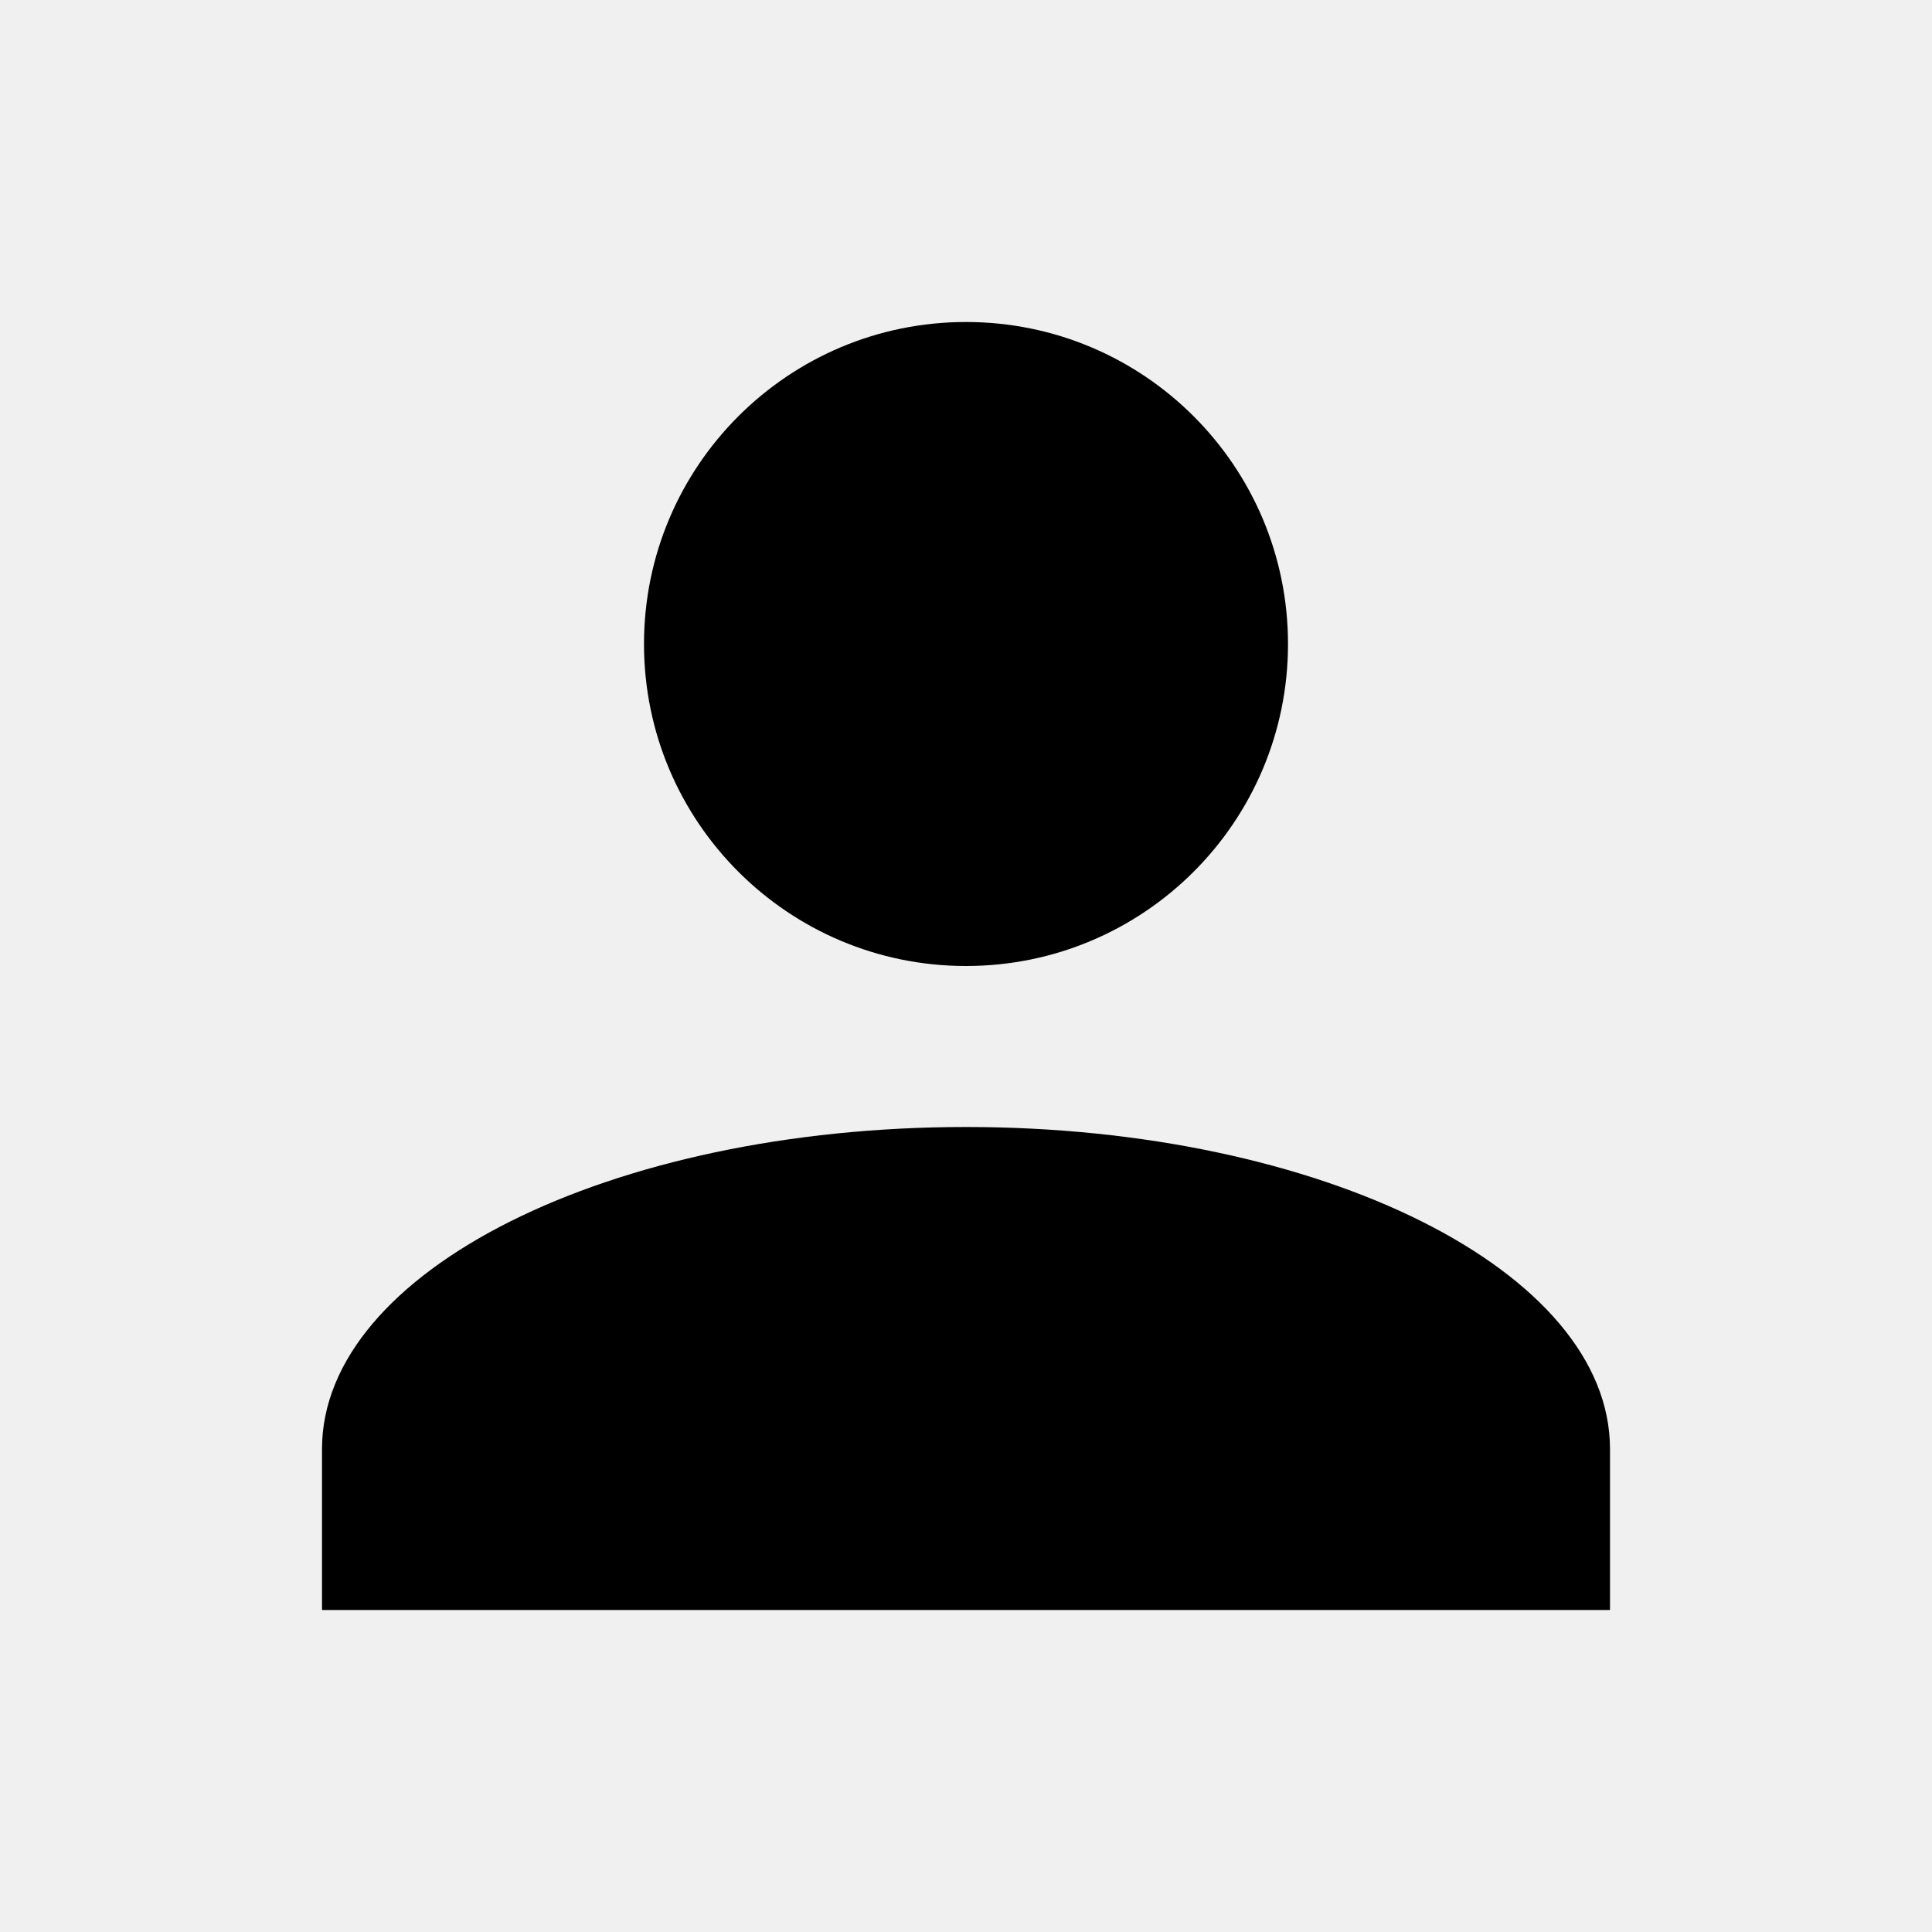
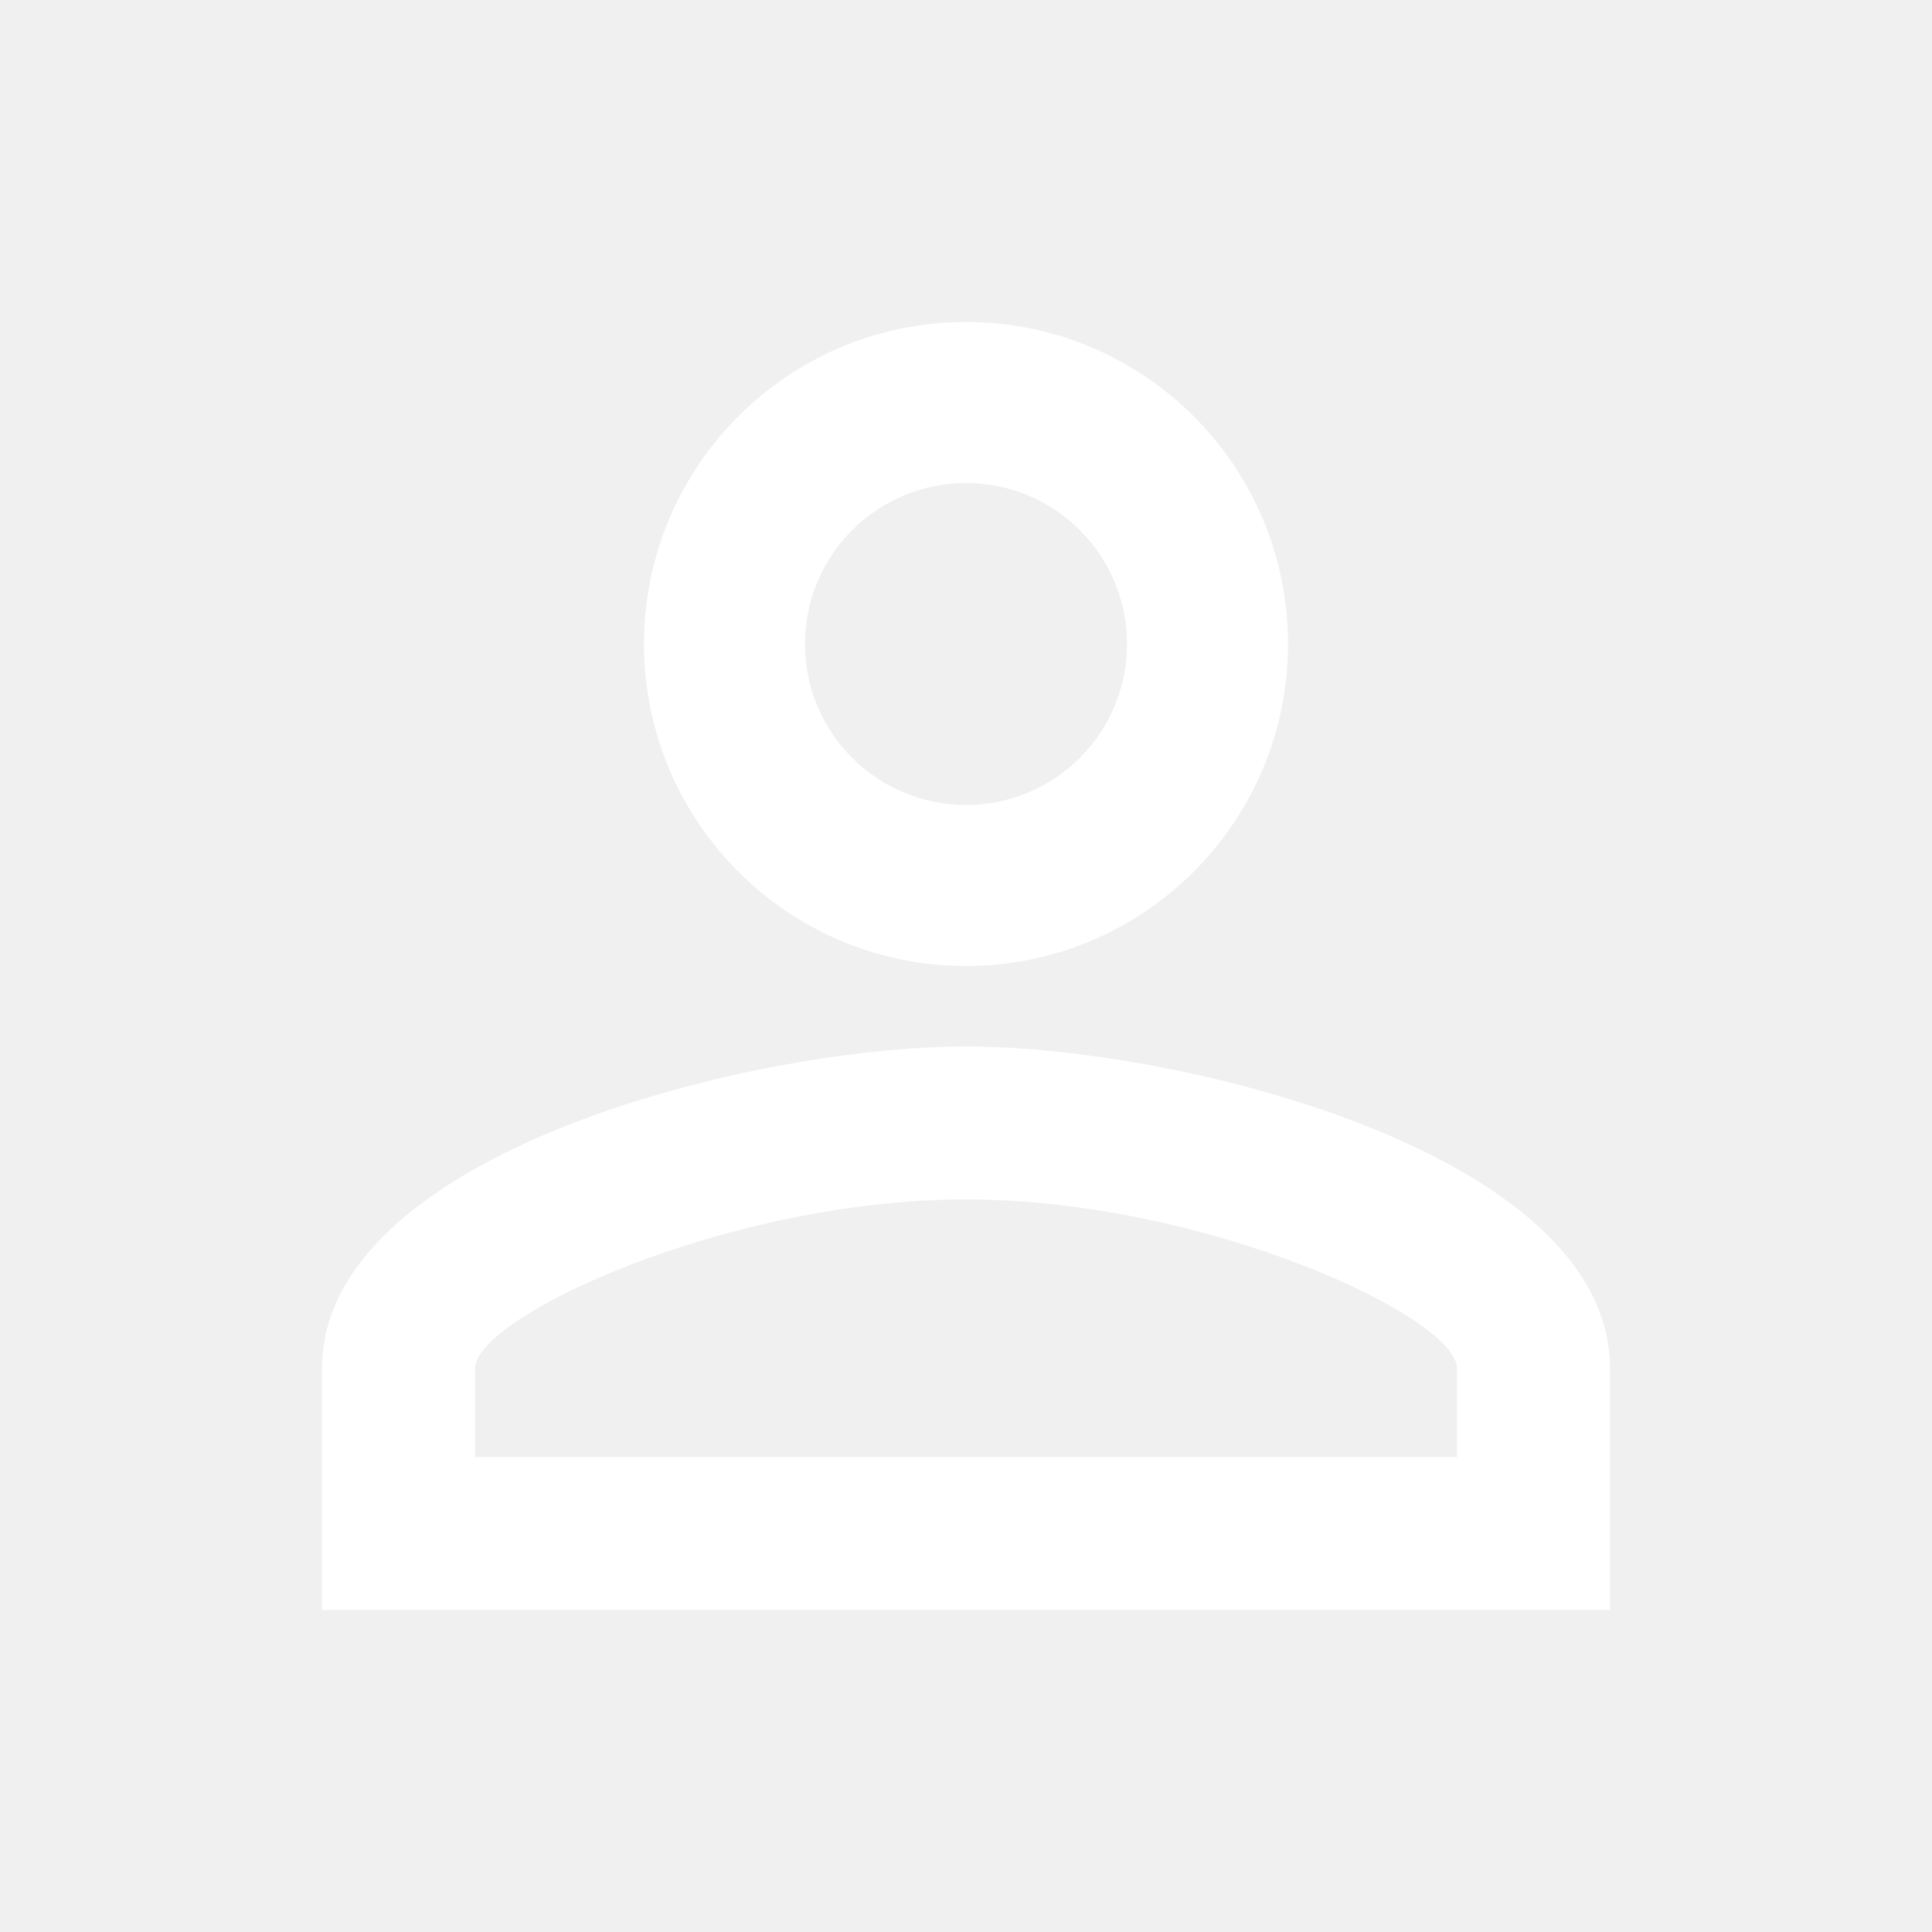
- <svg xmlns="http://www.w3.org/2000/svg" viewBox="0 0 24 24">
-   <path d="M12,4A4,4 0 0,1 16,8A4,4 0 0,1 12,12A4,4 0 0,1 8,8A4,4 0 0,1 12,4M12,14C16.42,14 20,15.79 20,18V20H4V18C4,15.79 7.58,14 12,14Z" />
+ <svg xmlns="http://www.w3.org/2000/svg" viewBox="0 0 24 24" fill="#fff">
+   <path d="M12,4A4,4 0 0,1 16,8A4,4 0 0,1 12,12A4,4 0 0,1 8,8A4,4 0 0,1 12,4M12,6A2,2 0 0,0 10,8A2,2 0 0,0 12,10A2,2 0 0,0 14,8A2,2 0 0,0 12,6M12,13C14.67,13 20,14.33 20,17V20H4V17C4,14.33 9.33,13 12,13M12,14.9C9.03,14.9 5.9,16.36 5.9,17V18.1H18.1V17C18.1,16.36 14.97,14.9 12,14.9Z" />
</svg>
